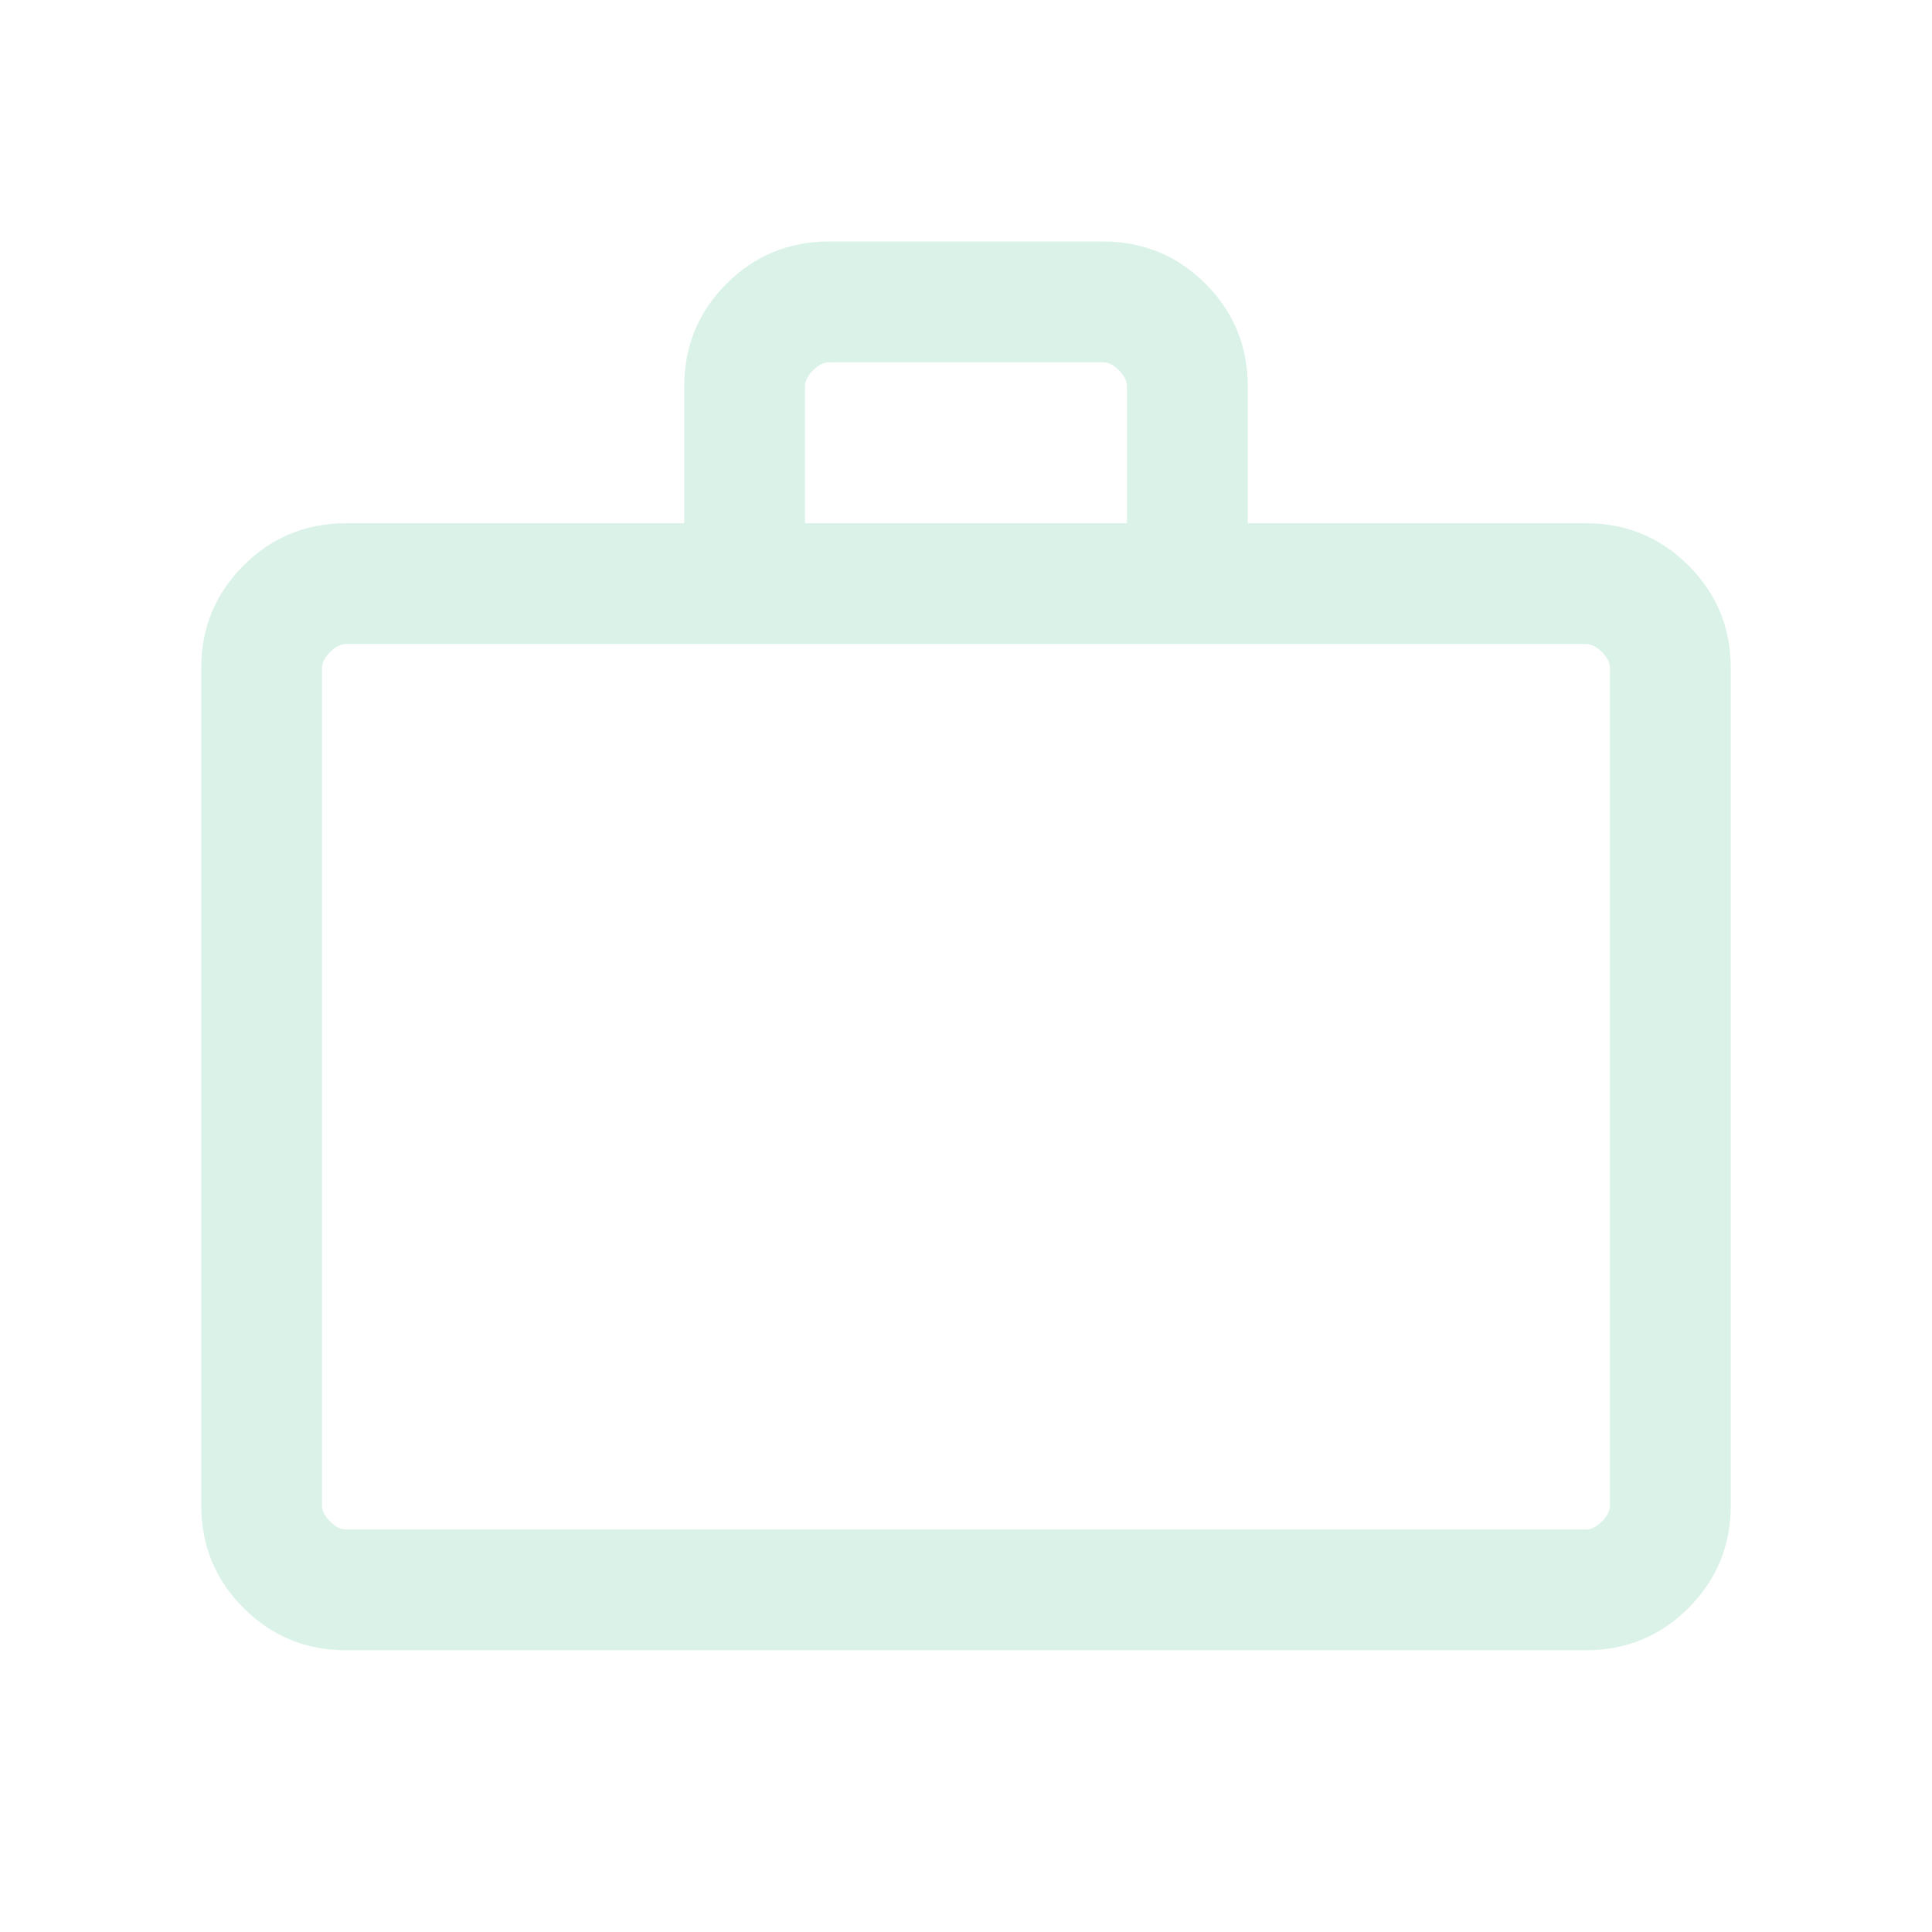
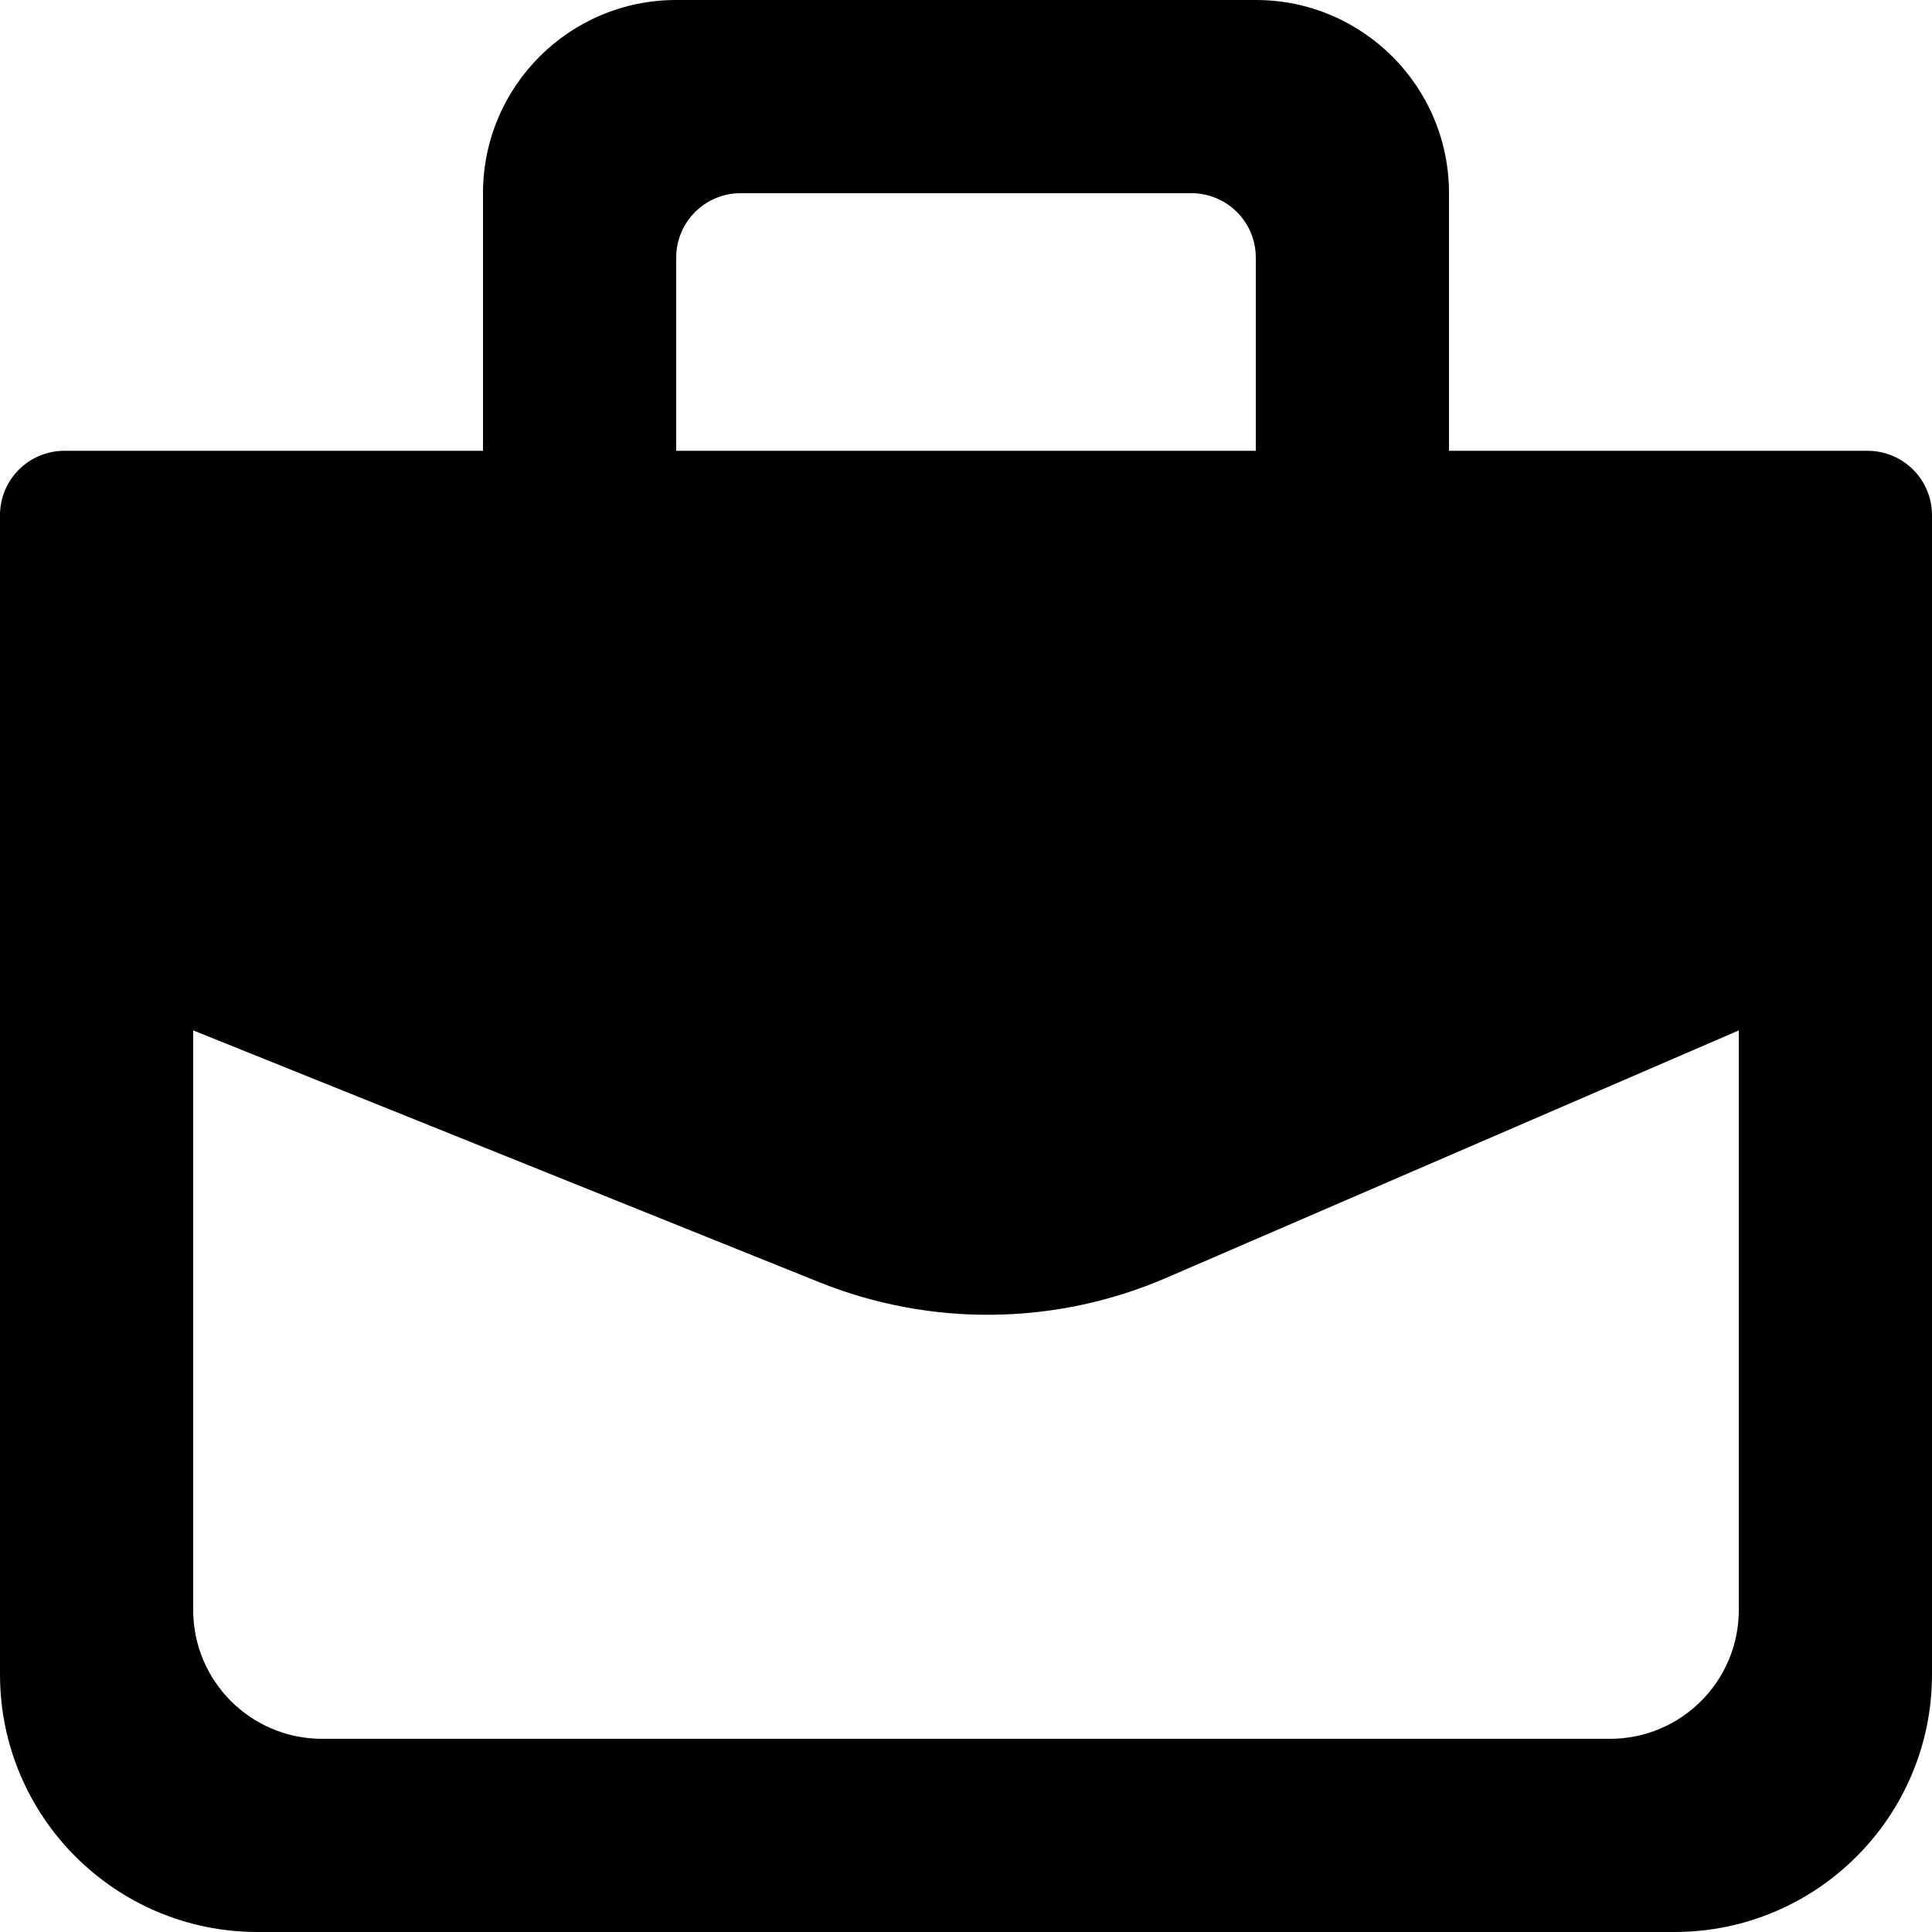
- <svg xmlns="http://www.w3.org/2000/svg" width="24" height="24" viewBox="0 0 24 24" fill="none">
-   <mask id="mask0_2_2672" style="mask-type:alpha" maskUnits="userSpaceOnUse" x="0" y="0" width="24" height="24">
-     <rect width="24" height="24" fill="#DAF2E8" />
-   </mask>
-   <g mask="url(#mask0_2_2672)">
-     <path d="M4.3 20.5C3.8 20.5 3.375 20.325 3.025 19.975C2.675 19.625 2.5 19.2 2.5 18.7V8.3C2.5 7.8 2.675 7.375 3.025 7.025C3.375 6.675 3.8 6.5 4.3 6.5H8.5V4.8C8.5 4.3 8.675 3.875 9.025 3.525C9.375 3.175 9.8 3 10.3 3H13.7C14.2 3 14.625 3.175 14.975 3.525C15.325 3.875 15.5 4.3 15.5 4.8V6.5H19.7C20.2 6.5 20.625 6.675 20.975 7.025C21.325 7.375 21.5 7.8 21.5 8.3V18.7C21.5 19.2 21.325 19.625 20.975 19.975C20.625 20.325 20.2 20.5 19.7 20.5H4.3ZM4.3 19H19.7C19.767 19 19.833 18.967 19.9 18.9C19.967 18.833 20 18.767 20 18.7V8.3C20 8.233 19.967 8.167 19.9 8.1C19.833 8.033 19.767 8 19.7 8H4.3C4.233 8 4.167 8.033 4.1 8.1C4.033 8.167 4 8.233 4 8.3V18.7C4 18.767 4.033 18.833 4.1 18.9C4.167 18.967 4.233 19 4.3 19ZM10 6.5H14V4.8C14 4.733 13.967 4.667 13.9 4.6C13.833 4.533 13.767 4.5 13.7 4.5H10.3C10.233 4.5 10.167 4.533 10.1 4.6C10.033 4.667 10 4.733 10 4.8V6.5Z" fill="#DAF2E8" />
+ <svg xmlns="http://www.w3.org/2000/svg" width="60px" height="60px" viewBox="0 0 60 60" version="1.1">
+   <g id="suitecase-ts" stroke="none" stroke-width="1" fill="none" fill-rule="evenodd">
+     <path d="M15,14 L15,6 C15,2.686 17.686,6.08718376e-16 21,0 L39,0 C42.314,-6.08718376e-16 45,2.686 45,6 L45,14 L58,14 C59.105,14 60,14.895 60,16 L60,52 C60,56.418 56.418,60 52,60 L8,60 C3.582,60 5.41083001e-16,56.418 0,52 L0,16 C-1.3527075e-16,14.895 0.895,14 2,14 L15,14 Z M21,14 L39,14 L39,8 C39,6.895 38.105,6 37,6 L23,6 C21.895,6 21,6.895 21,8 L21,14 Z M6,32 L6,50 C6,52.209 7.791,54 10,54 L50,54 C52.209,54 54,52.209 54,50 L54,32 L36.224,39.683 C32.793,41.166 28.913,41.215 25.445,39.821 L6,32 Z" id="Combined-Shape" fill="#000000" />
  </g>
</svg>
